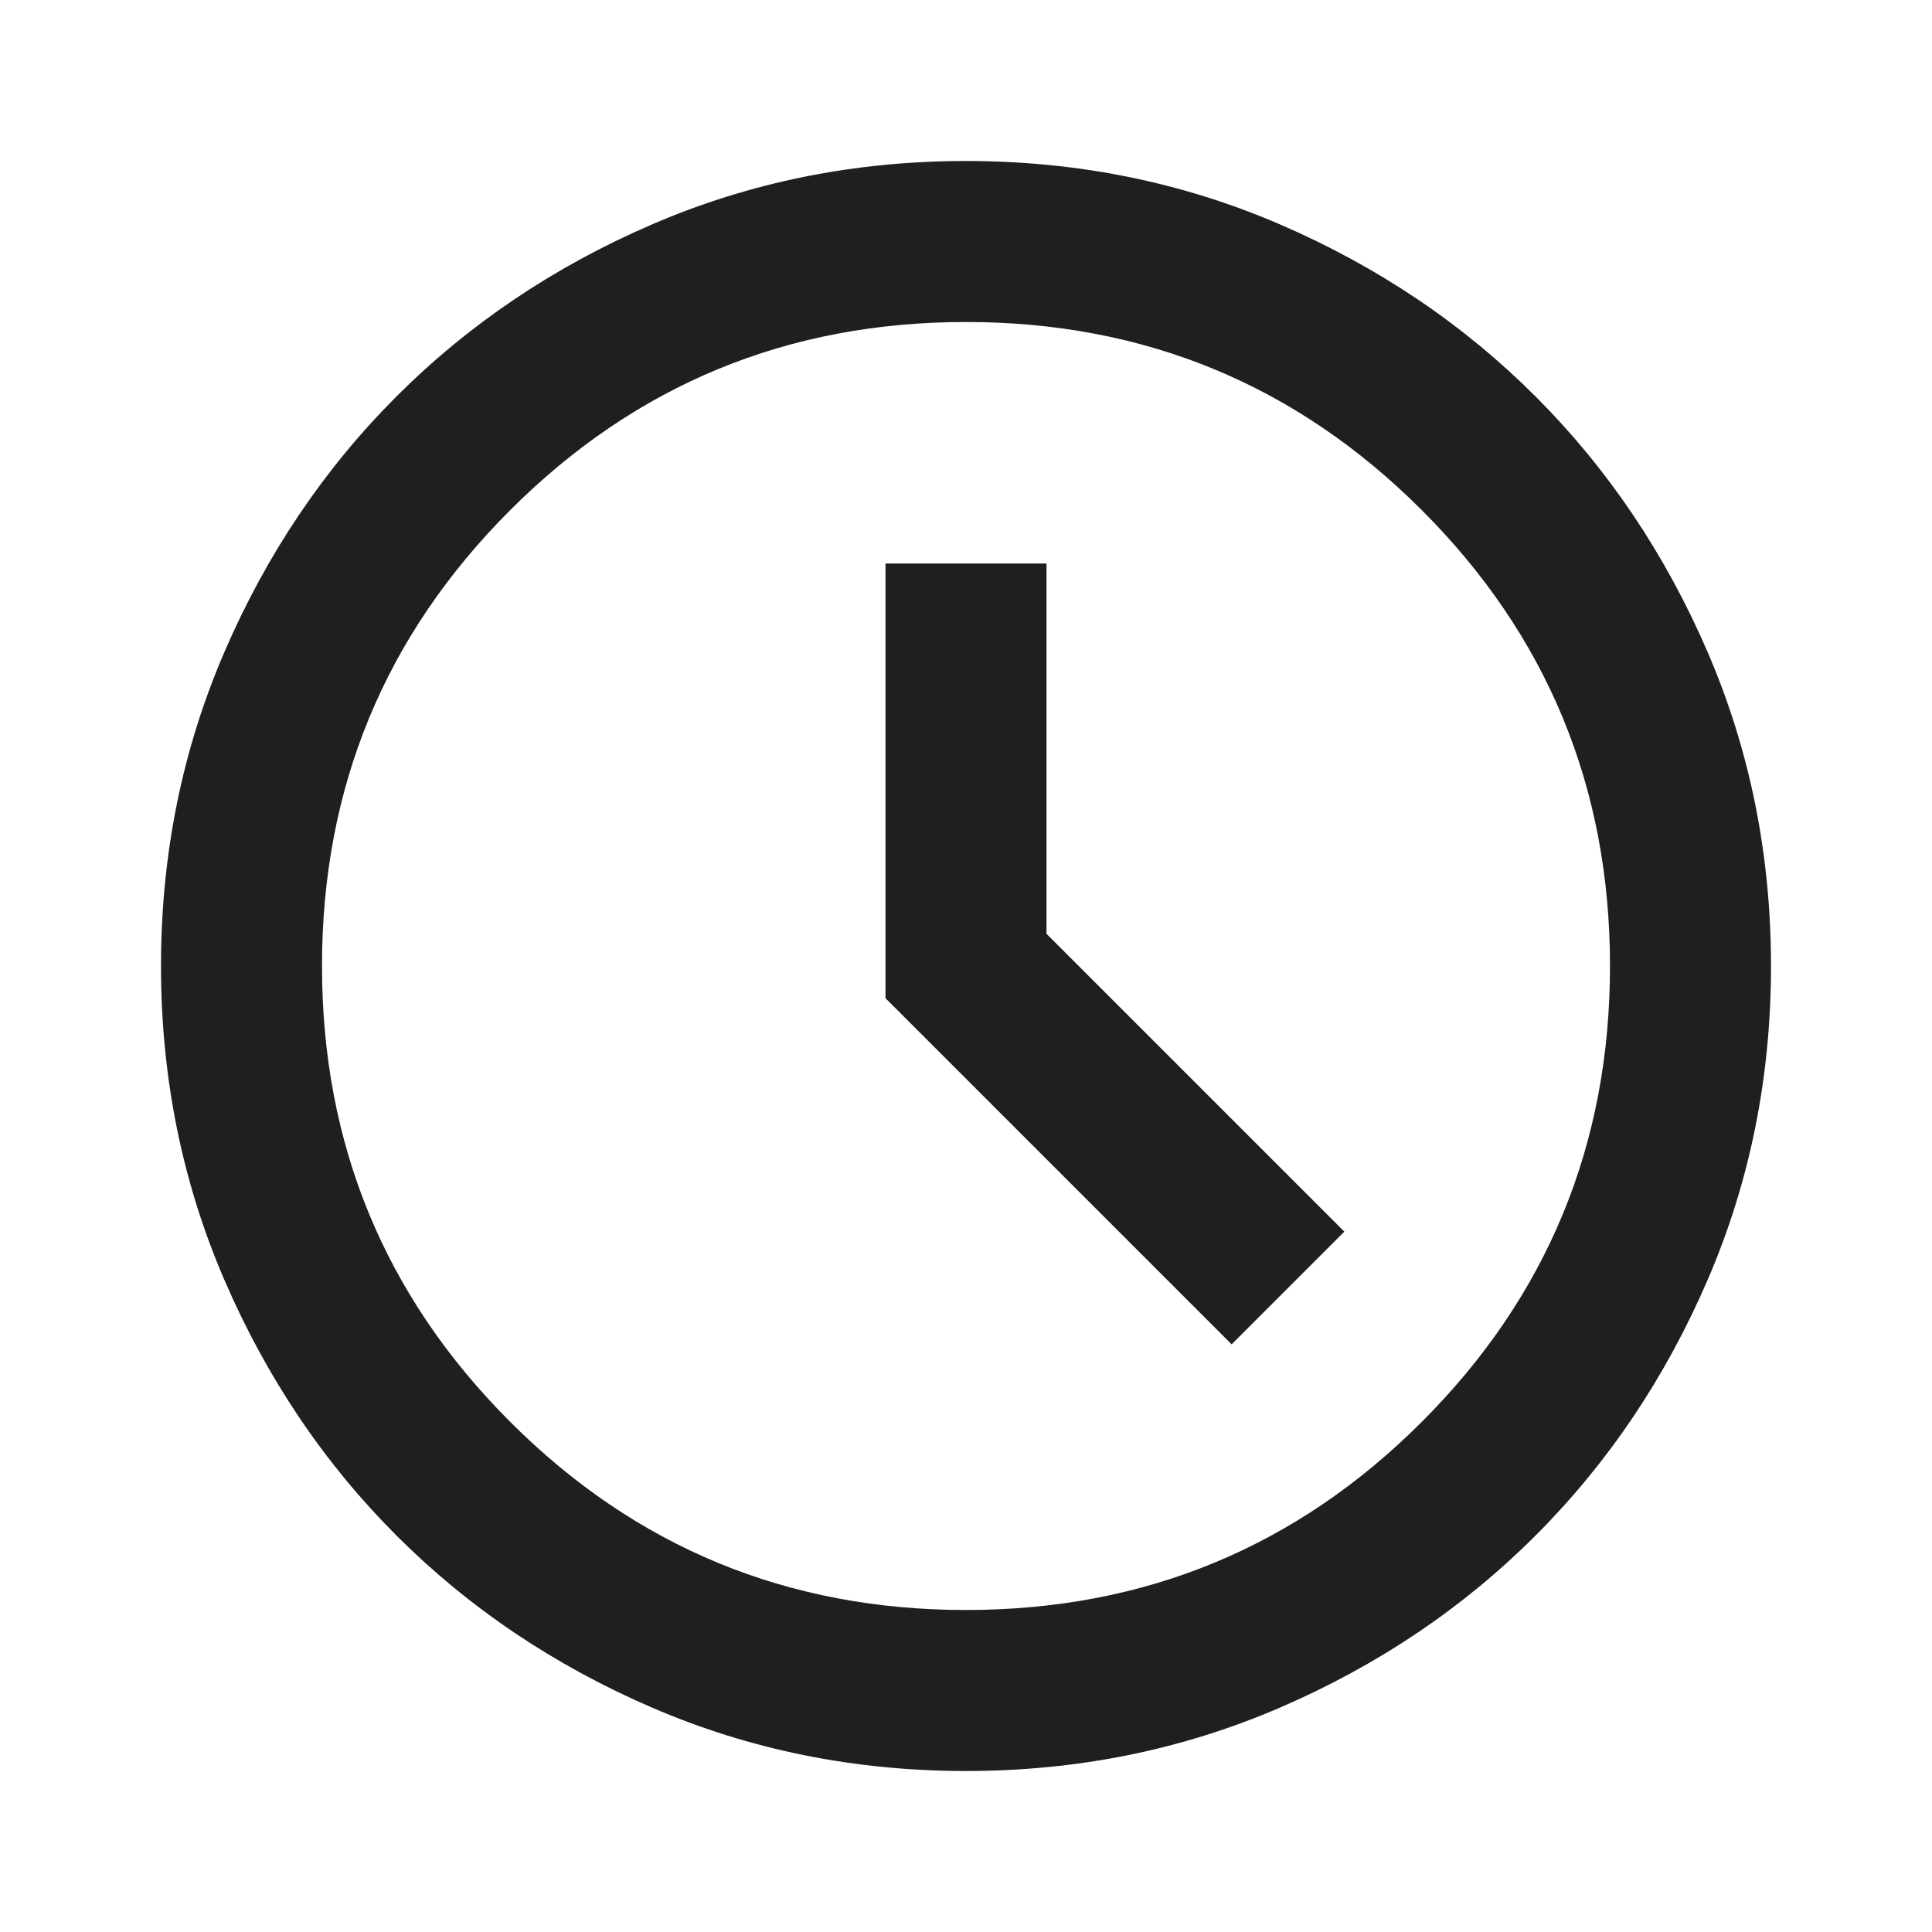
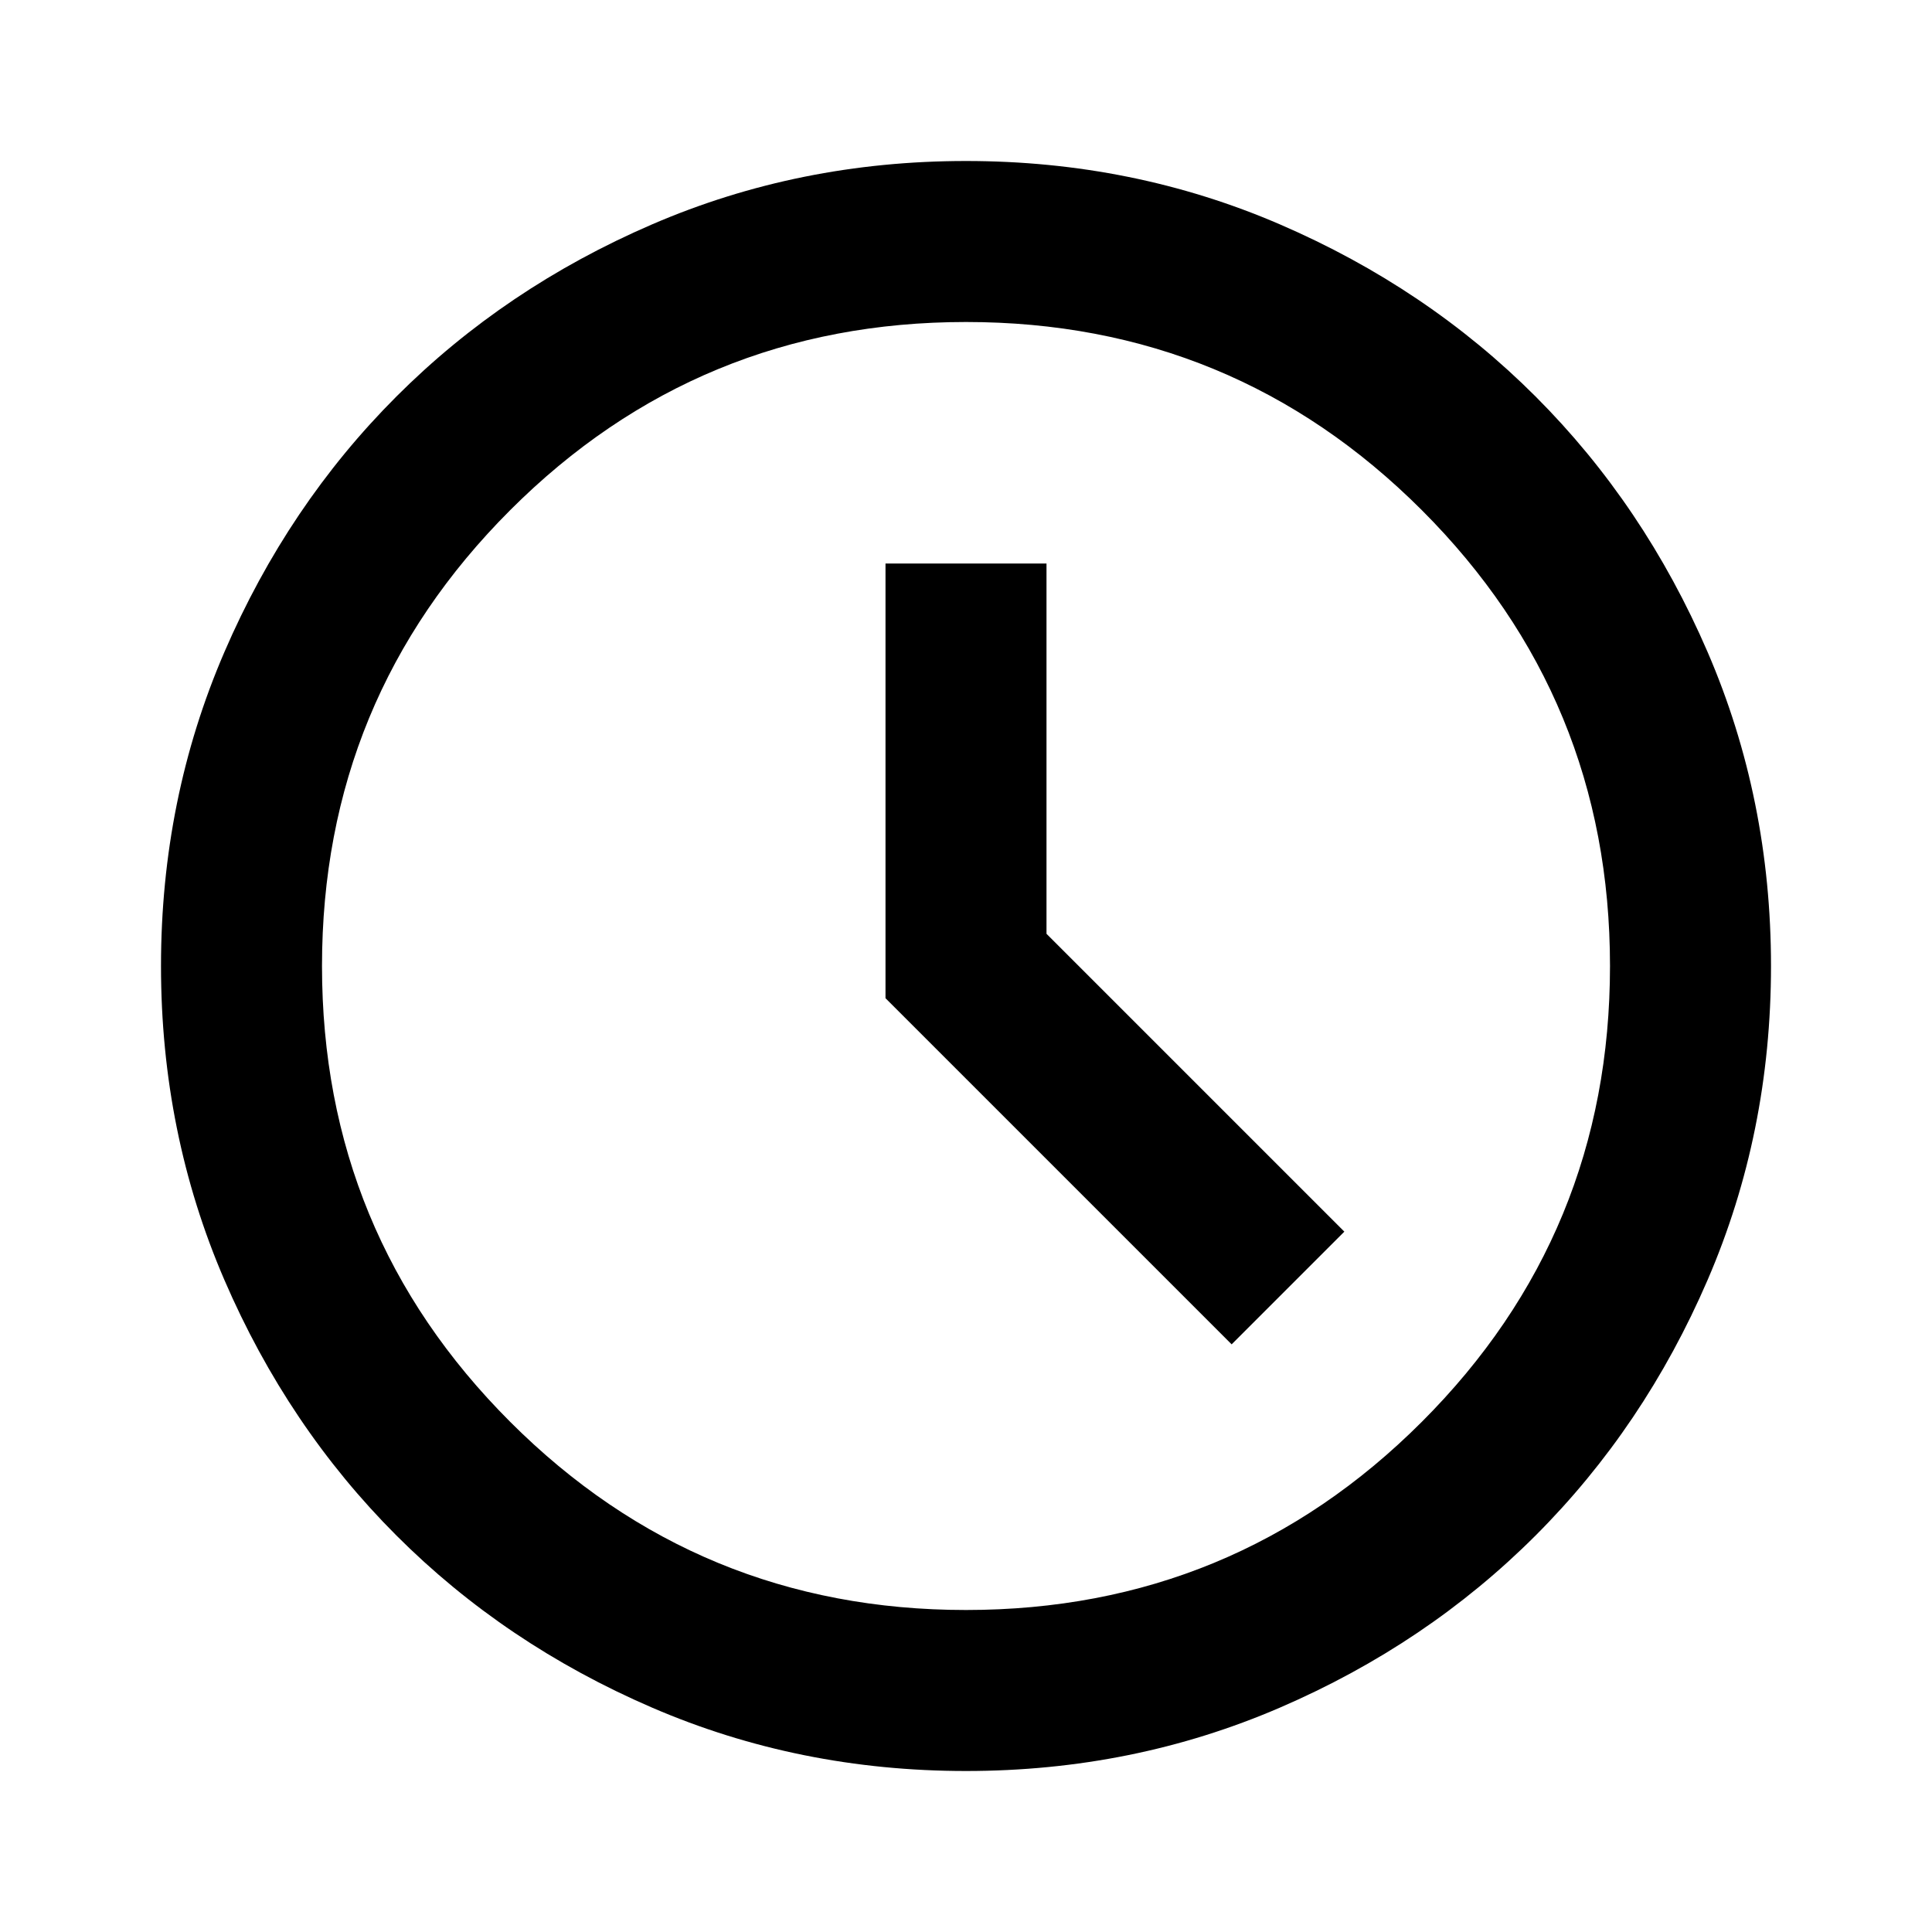
- <svg xmlns="http://www.w3.org/2000/svg" height="24px" viewBox="0 -960 960 960" width="24px" fill="#1f1f1f">
+ <svg xmlns="http://www.w3.org/2000/svg" height="24px" viewBox="0 -960 960 960" width="24px" fill="#000000">
  <path d="m612-292 56-56-148-148v-184h-80v216l172 172ZM480-80q-83 0-156-31.5T197-197q-54-54-85.5-127T80-480q0-83 31.5-156T197-763q54-54 127-85.5T480-880q83 0 156 31.5T763-763q54 54 85.5 127T880-480q0 83-31.5 156T763-197q-54 54-127 85.5T480-80Zm0-400Zm0 320q133 0 226.5-93.5T800-480q0-133-93.5-226.5T480-800q-133 0-226.5 93.5T160-480q0 133 93.5 226.5T480-160Z" />
</svg>
